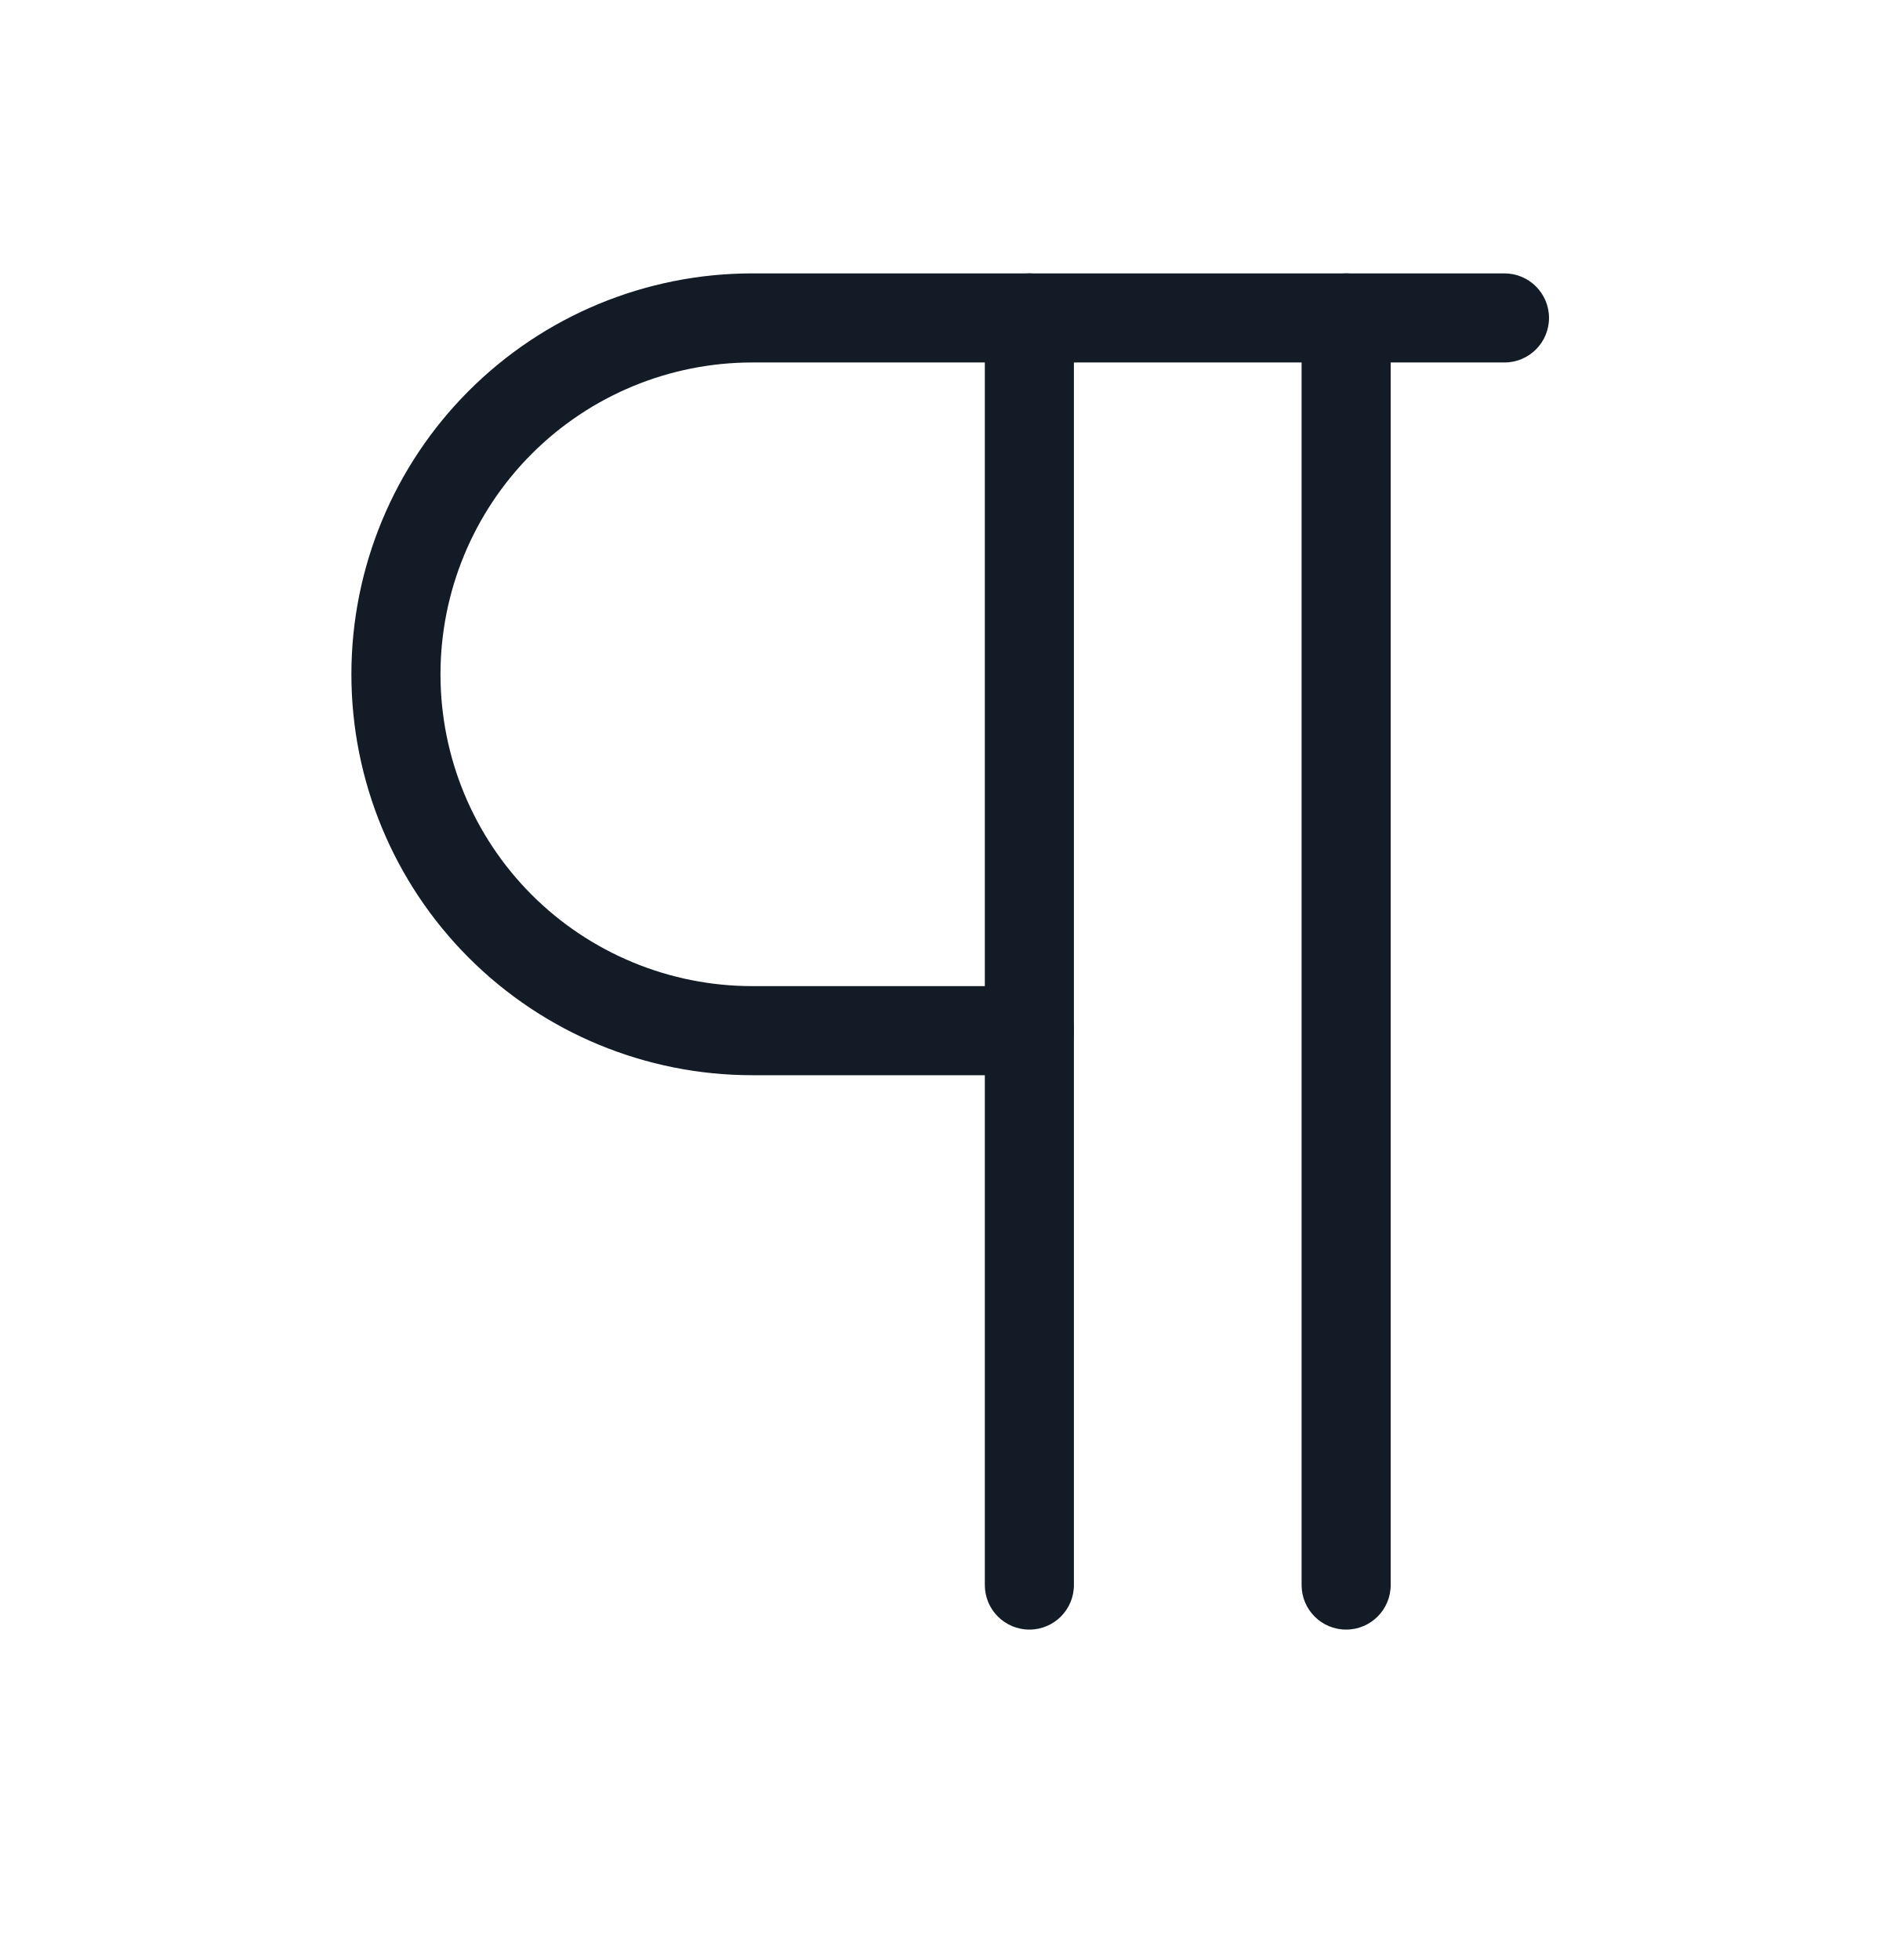
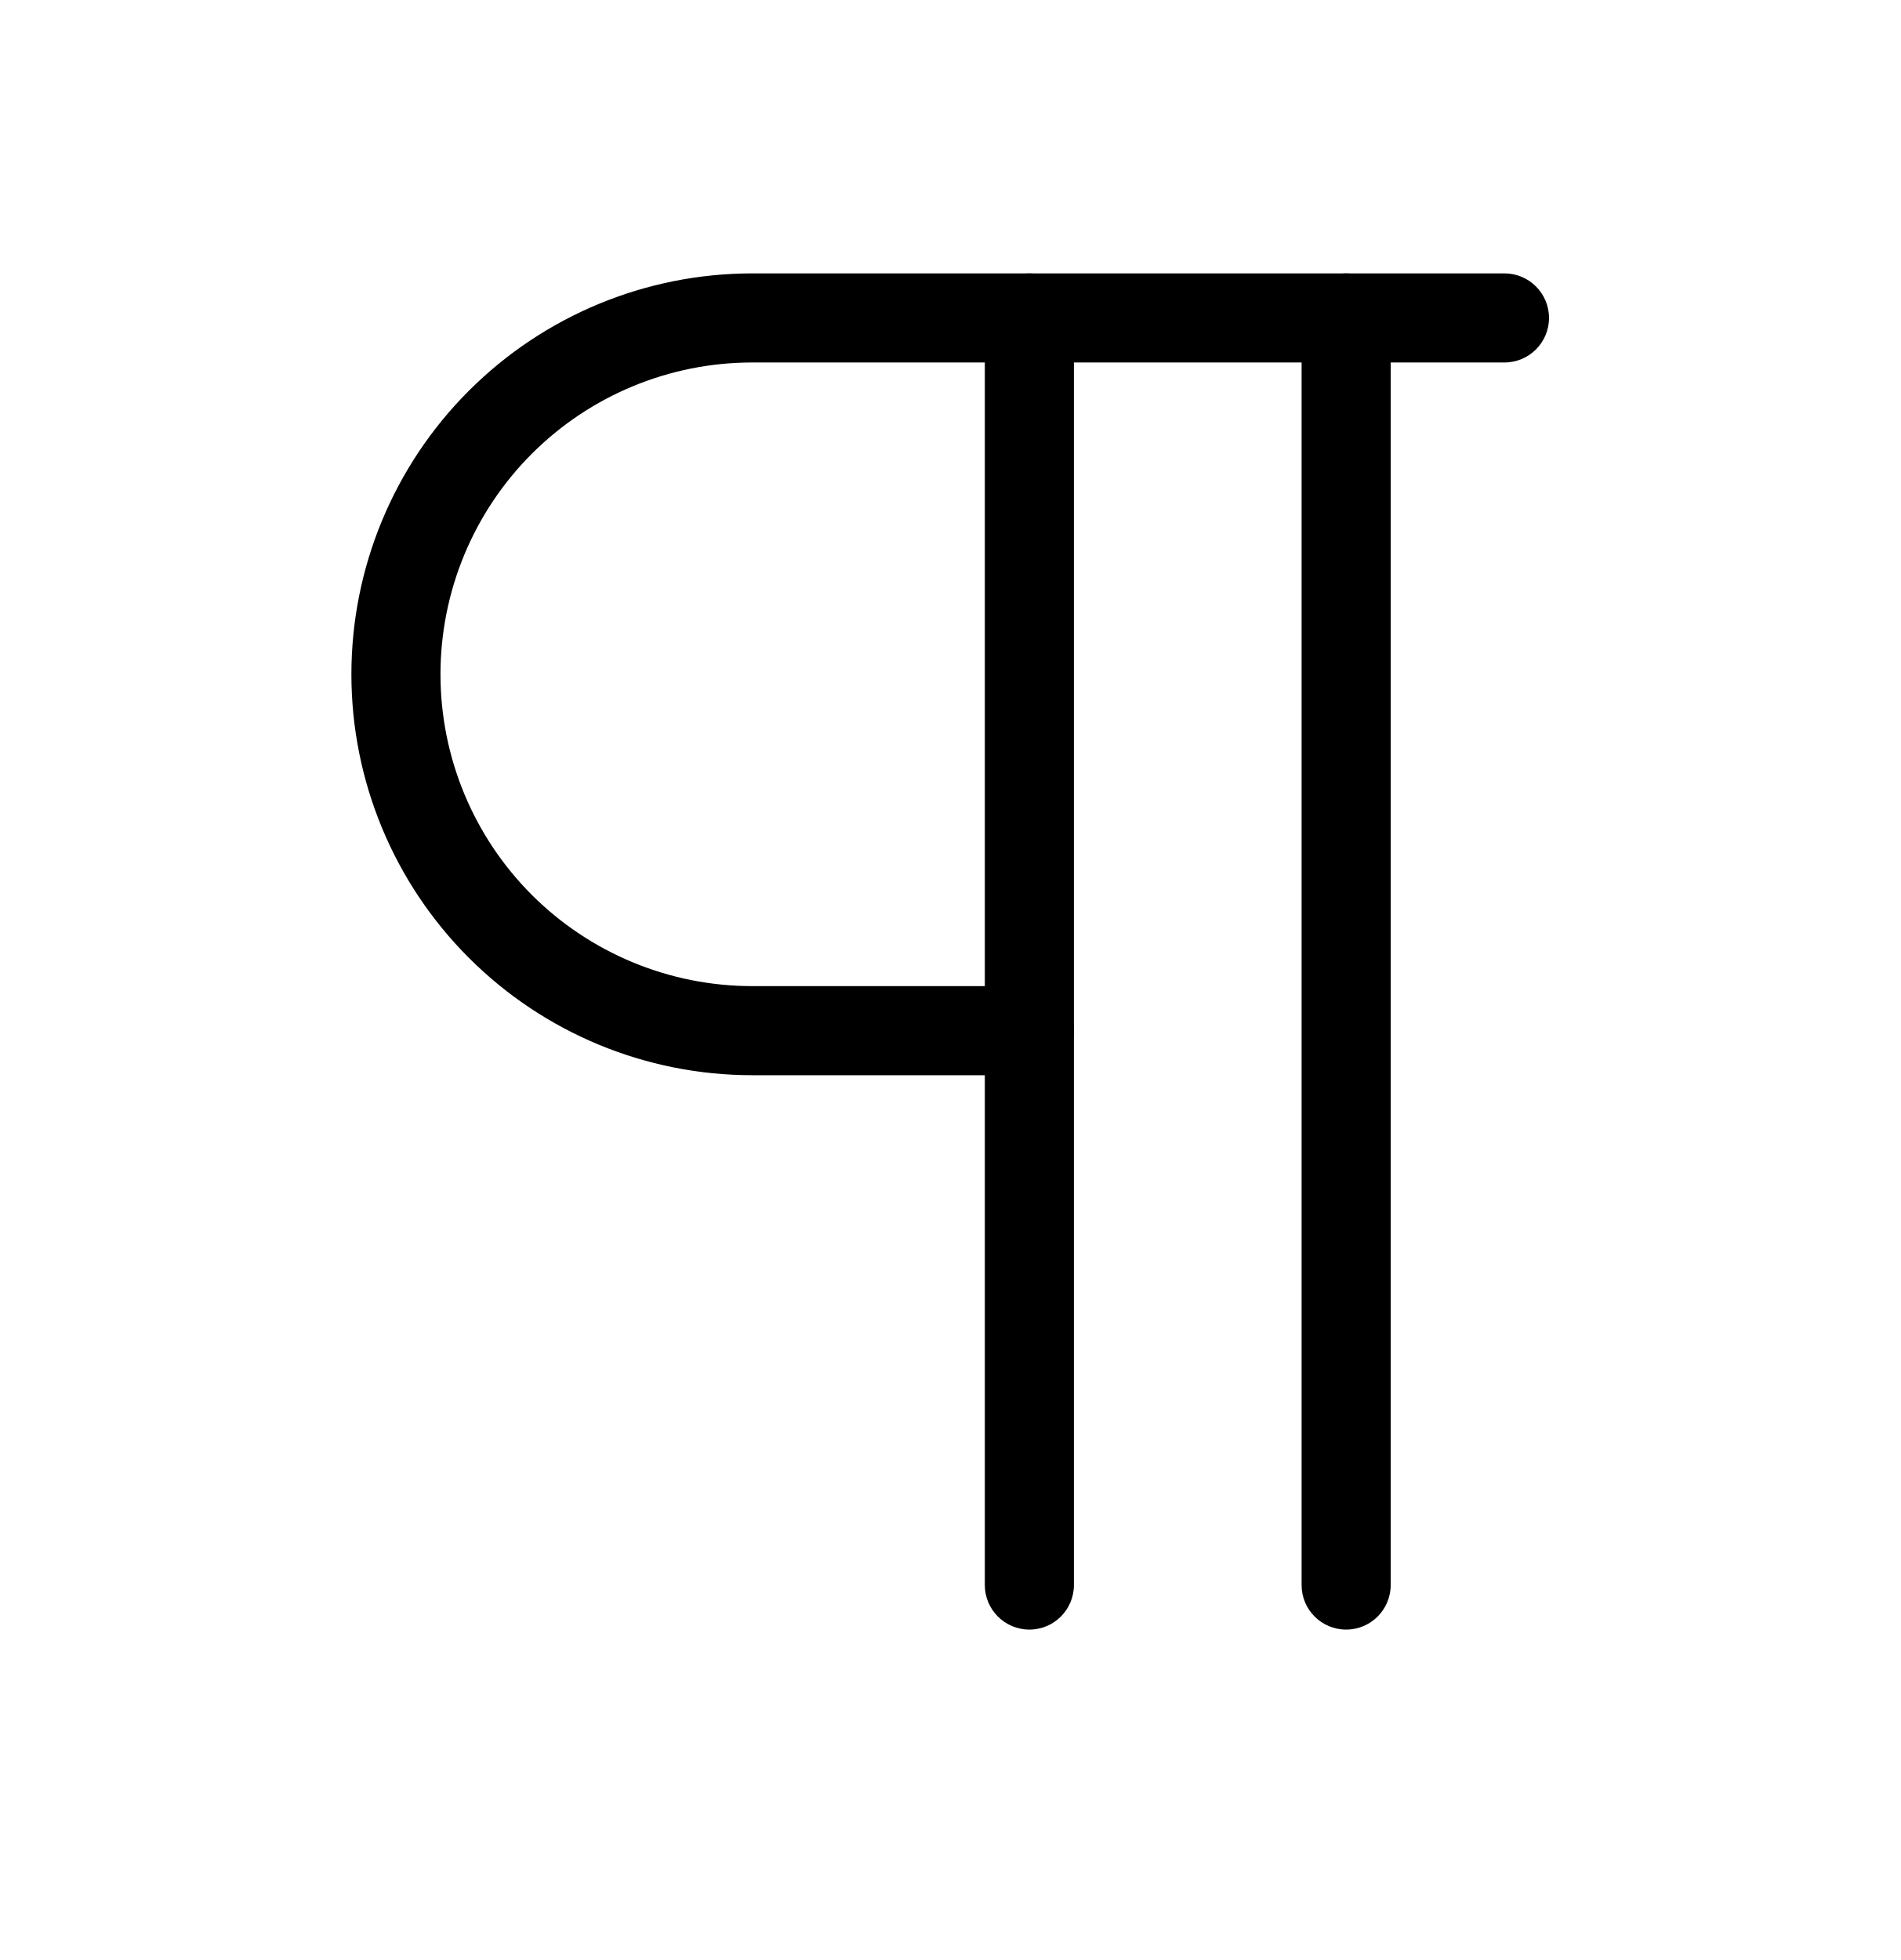
- <svg xmlns="http://www.w3.org/2000/svg" width="32" height="33" viewBox="0 0 32 33" fill="none">
-   <path fill-rule="evenodd" clip-rule="evenodd" d="M17.333 4.603C17.748 4.603 18.083 4.939 18.083 5.353V26.687C18.083 27.101 17.748 27.437 17.333 27.437C16.919 27.437 16.583 27.101 16.583 26.687V5.353C16.583 4.939 16.919 4.603 17.333 4.603Z" fill="#131C26" />
-   <path fill-rule="evenodd" clip-rule="evenodd" d="M22.667 4.603C23.081 4.603 23.417 4.939 23.417 5.353V26.687C23.417 27.101 23.081 27.437 22.667 27.437C22.252 27.437 21.917 27.101 21.917 26.687V5.353C21.917 4.939 22.252 4.603 22.667 4.603Z" fill="#131C26" />
-   <path fill-rule="evenodd" clip-rule="evenodd" d="M7.894 6.58C9.16 5.314 10.876 4.603 12.667 4.603H25.333C25.747 4.603 26.083 4.939 26.083 5.353C26.083 5.767 25.747 6.103 25.333 6.103H12.667C11.274 6.103 9.939 6.656 8.954 7.641C7.97 8.626 7.417 9.961 7.417 11.353C7.417 12.746 7.97 14.081 8.954 15.066C9.939 16.05 11.274 16.603 12.667 16.603H17.333C17.747 16.603 18.083 16.939 18.083 17.353C18.083 17.767 17.747 18.103 17.333 18.103H12.667C10.876 18.103 9.16 17.392 7.894 16.126C6.628 14.86 5.917 13.143 5.917 11.353C5.917 9.563 6.628 7.846 7.894 6.58Z" fill="#131C26" />
+ <svg xmlns="http://www.w3.org/2000/svg" viewBox="0 0 32 33">
+   <path d="M17.333 4.603C17.748 4.603 18.083 4.939 18.083 5.353V26.687C18.083 27.101 17.748 27.437 17.333 27.437C16.919 27.437 16.583 27.101 16.583 26.687V5.353C16.583 4.939 16.919 4.603 17.333 4.603Z" />
+   <path d="M22.667 4.603C23.081 4.603 23.417 4.939 23.417 5.353V26.687C23.417 27.101 23.081 27.437 22.667 27.437C22.252 27.437 21.917 27.101 21.917 26.687V5.353C21.917 4.939 22.252 4.603 22.667 4.603Z" />
+   <path d="M7.894 6.58C9.16 5.314 10.876 4.603 12.667 4.603H25.333C25.747 4.603 26.083 4.939 26.083 5.353C26.083 5.767 25.747 6.103 25.333 6.103H12.667C11.274 6.103 9.939 6.656 8.954 7.641C7.97 8.626 7.417 9.961 7.417 11.353C7.417 12.746 7.97 14.081 8.954 15.066C9.939 16.05 11.274 16.603 12.667 16.603H17.333C17.747 16.603 18.083 16.939 18.083 17.353C18.083 17.767 17.747 18.103 17.333 18.103H12.667C10.876 18.103 9.16 17.392 7.894 16.126C6.628 14.86 5.917 13.143 5.917 11.353C5.917 9.563 6.628 7.846 7.894 6.58Z" />
</svg>
